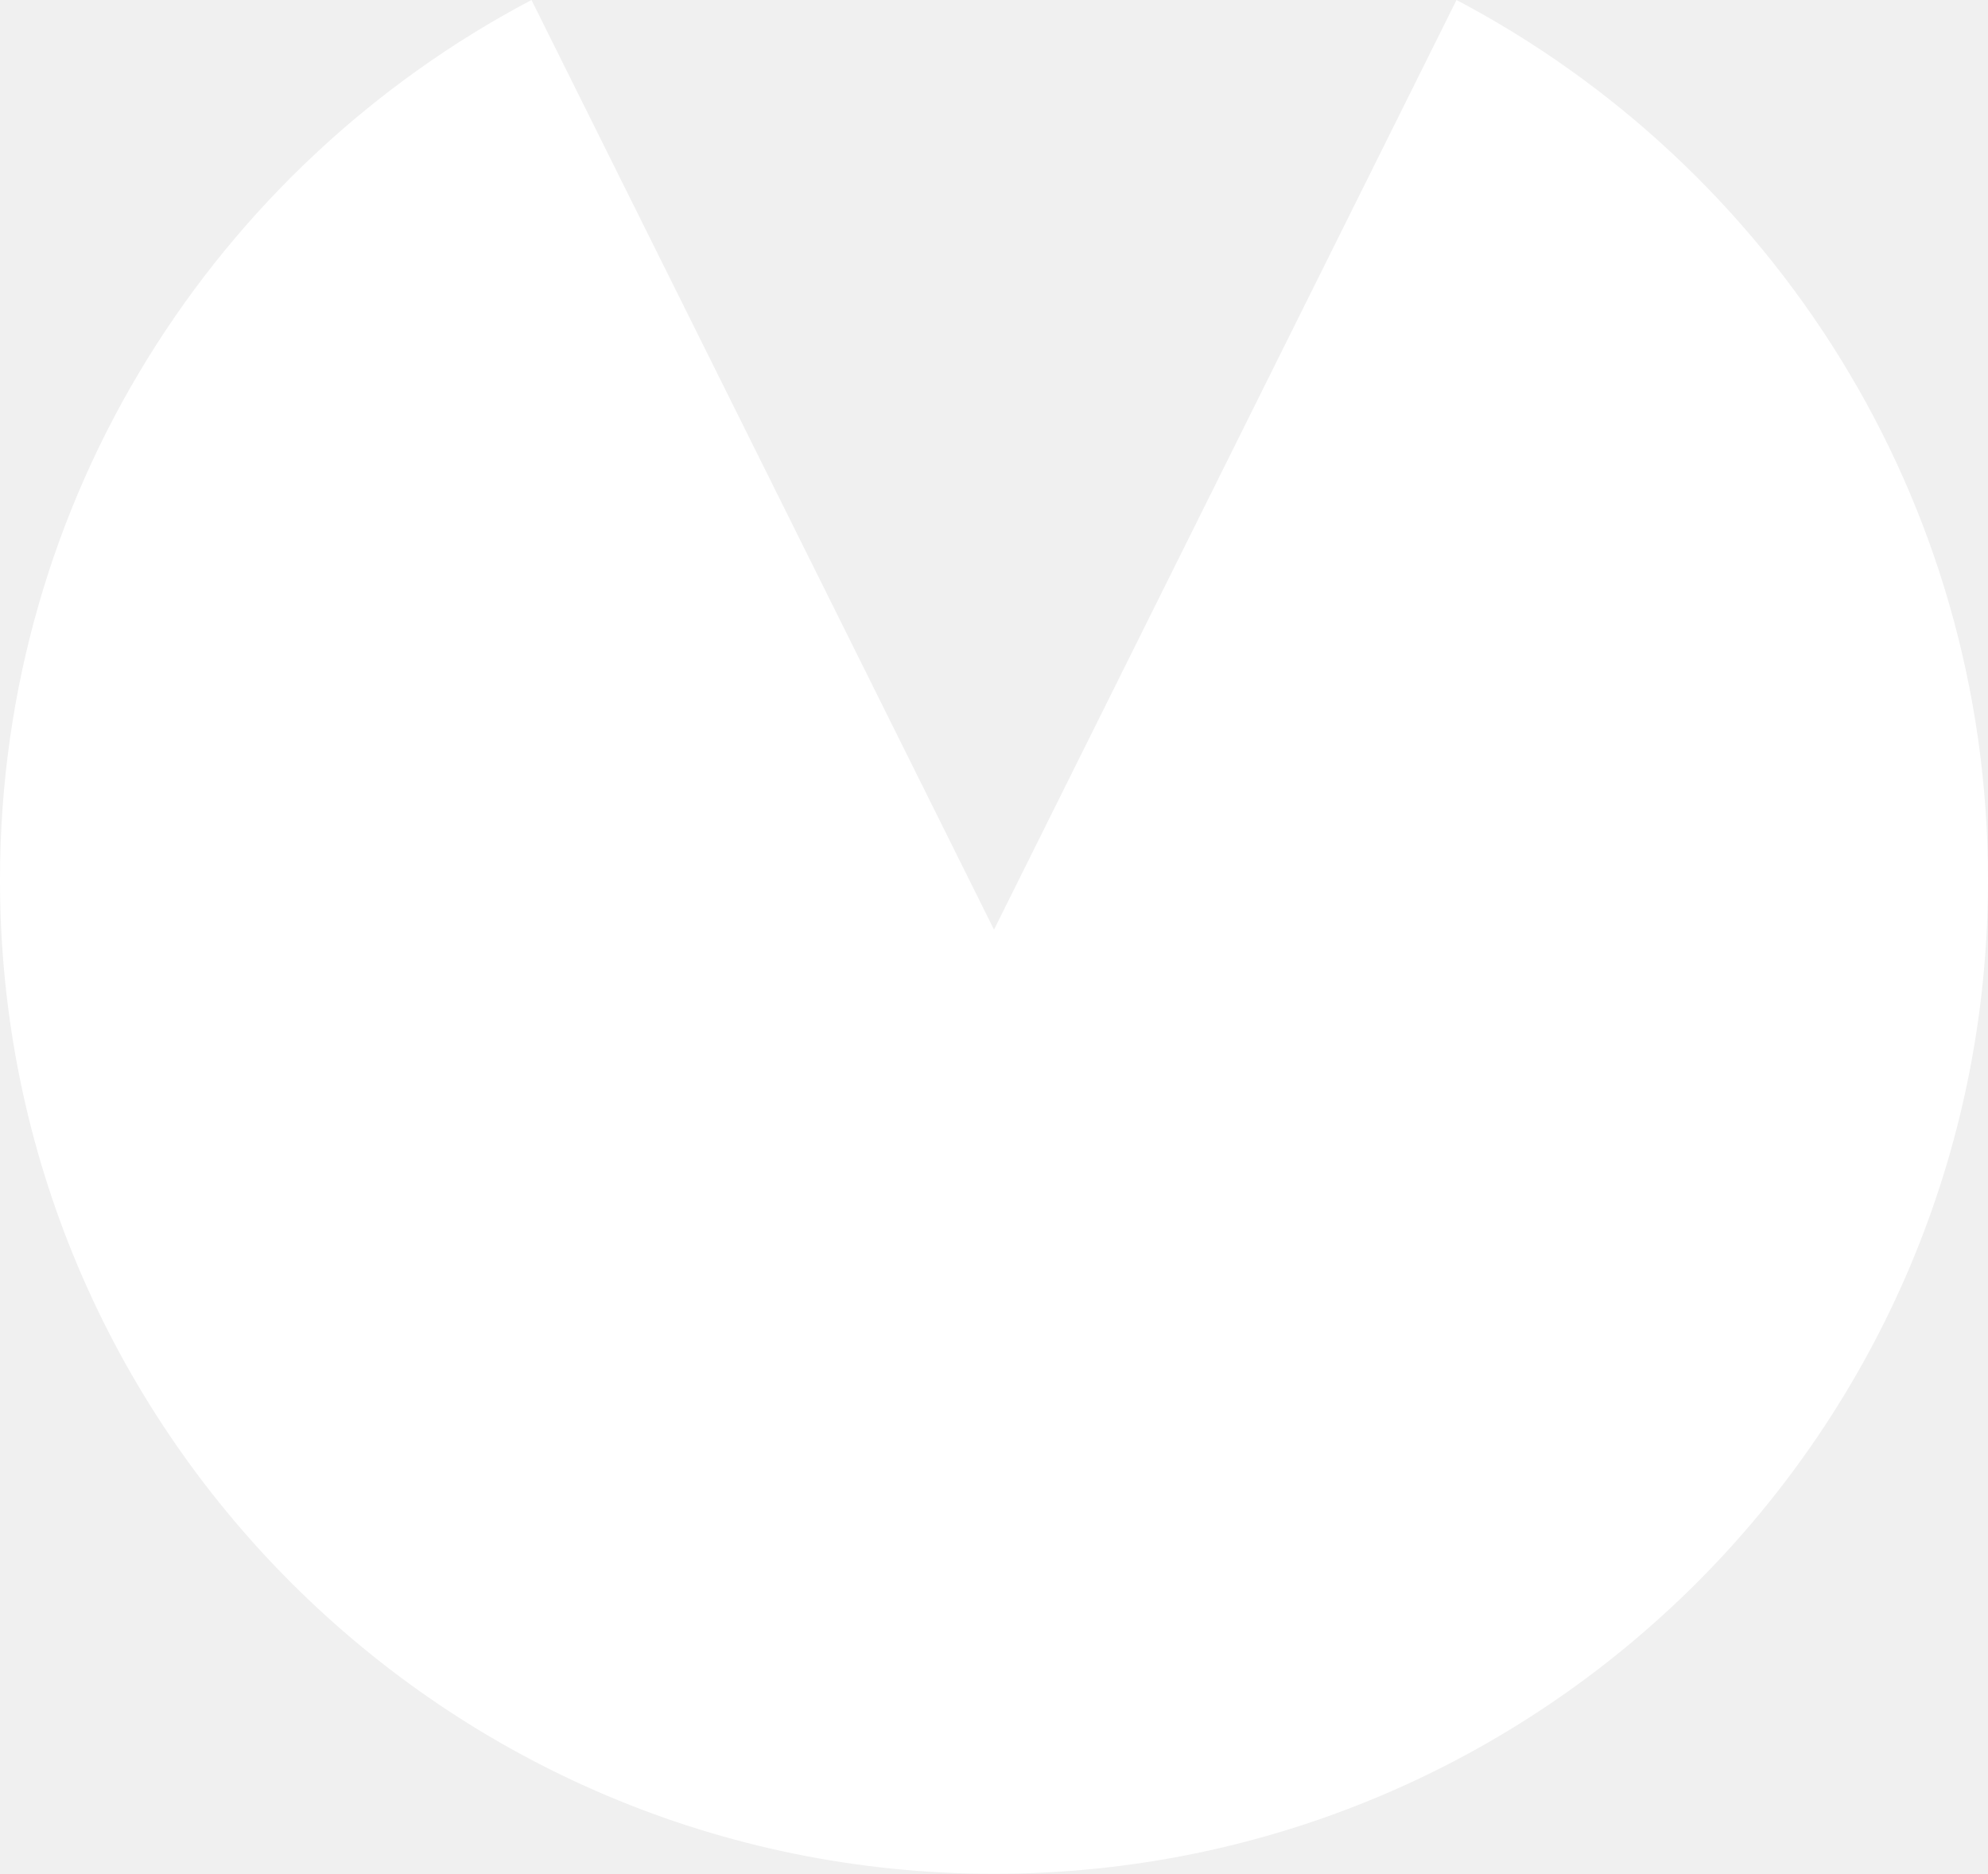
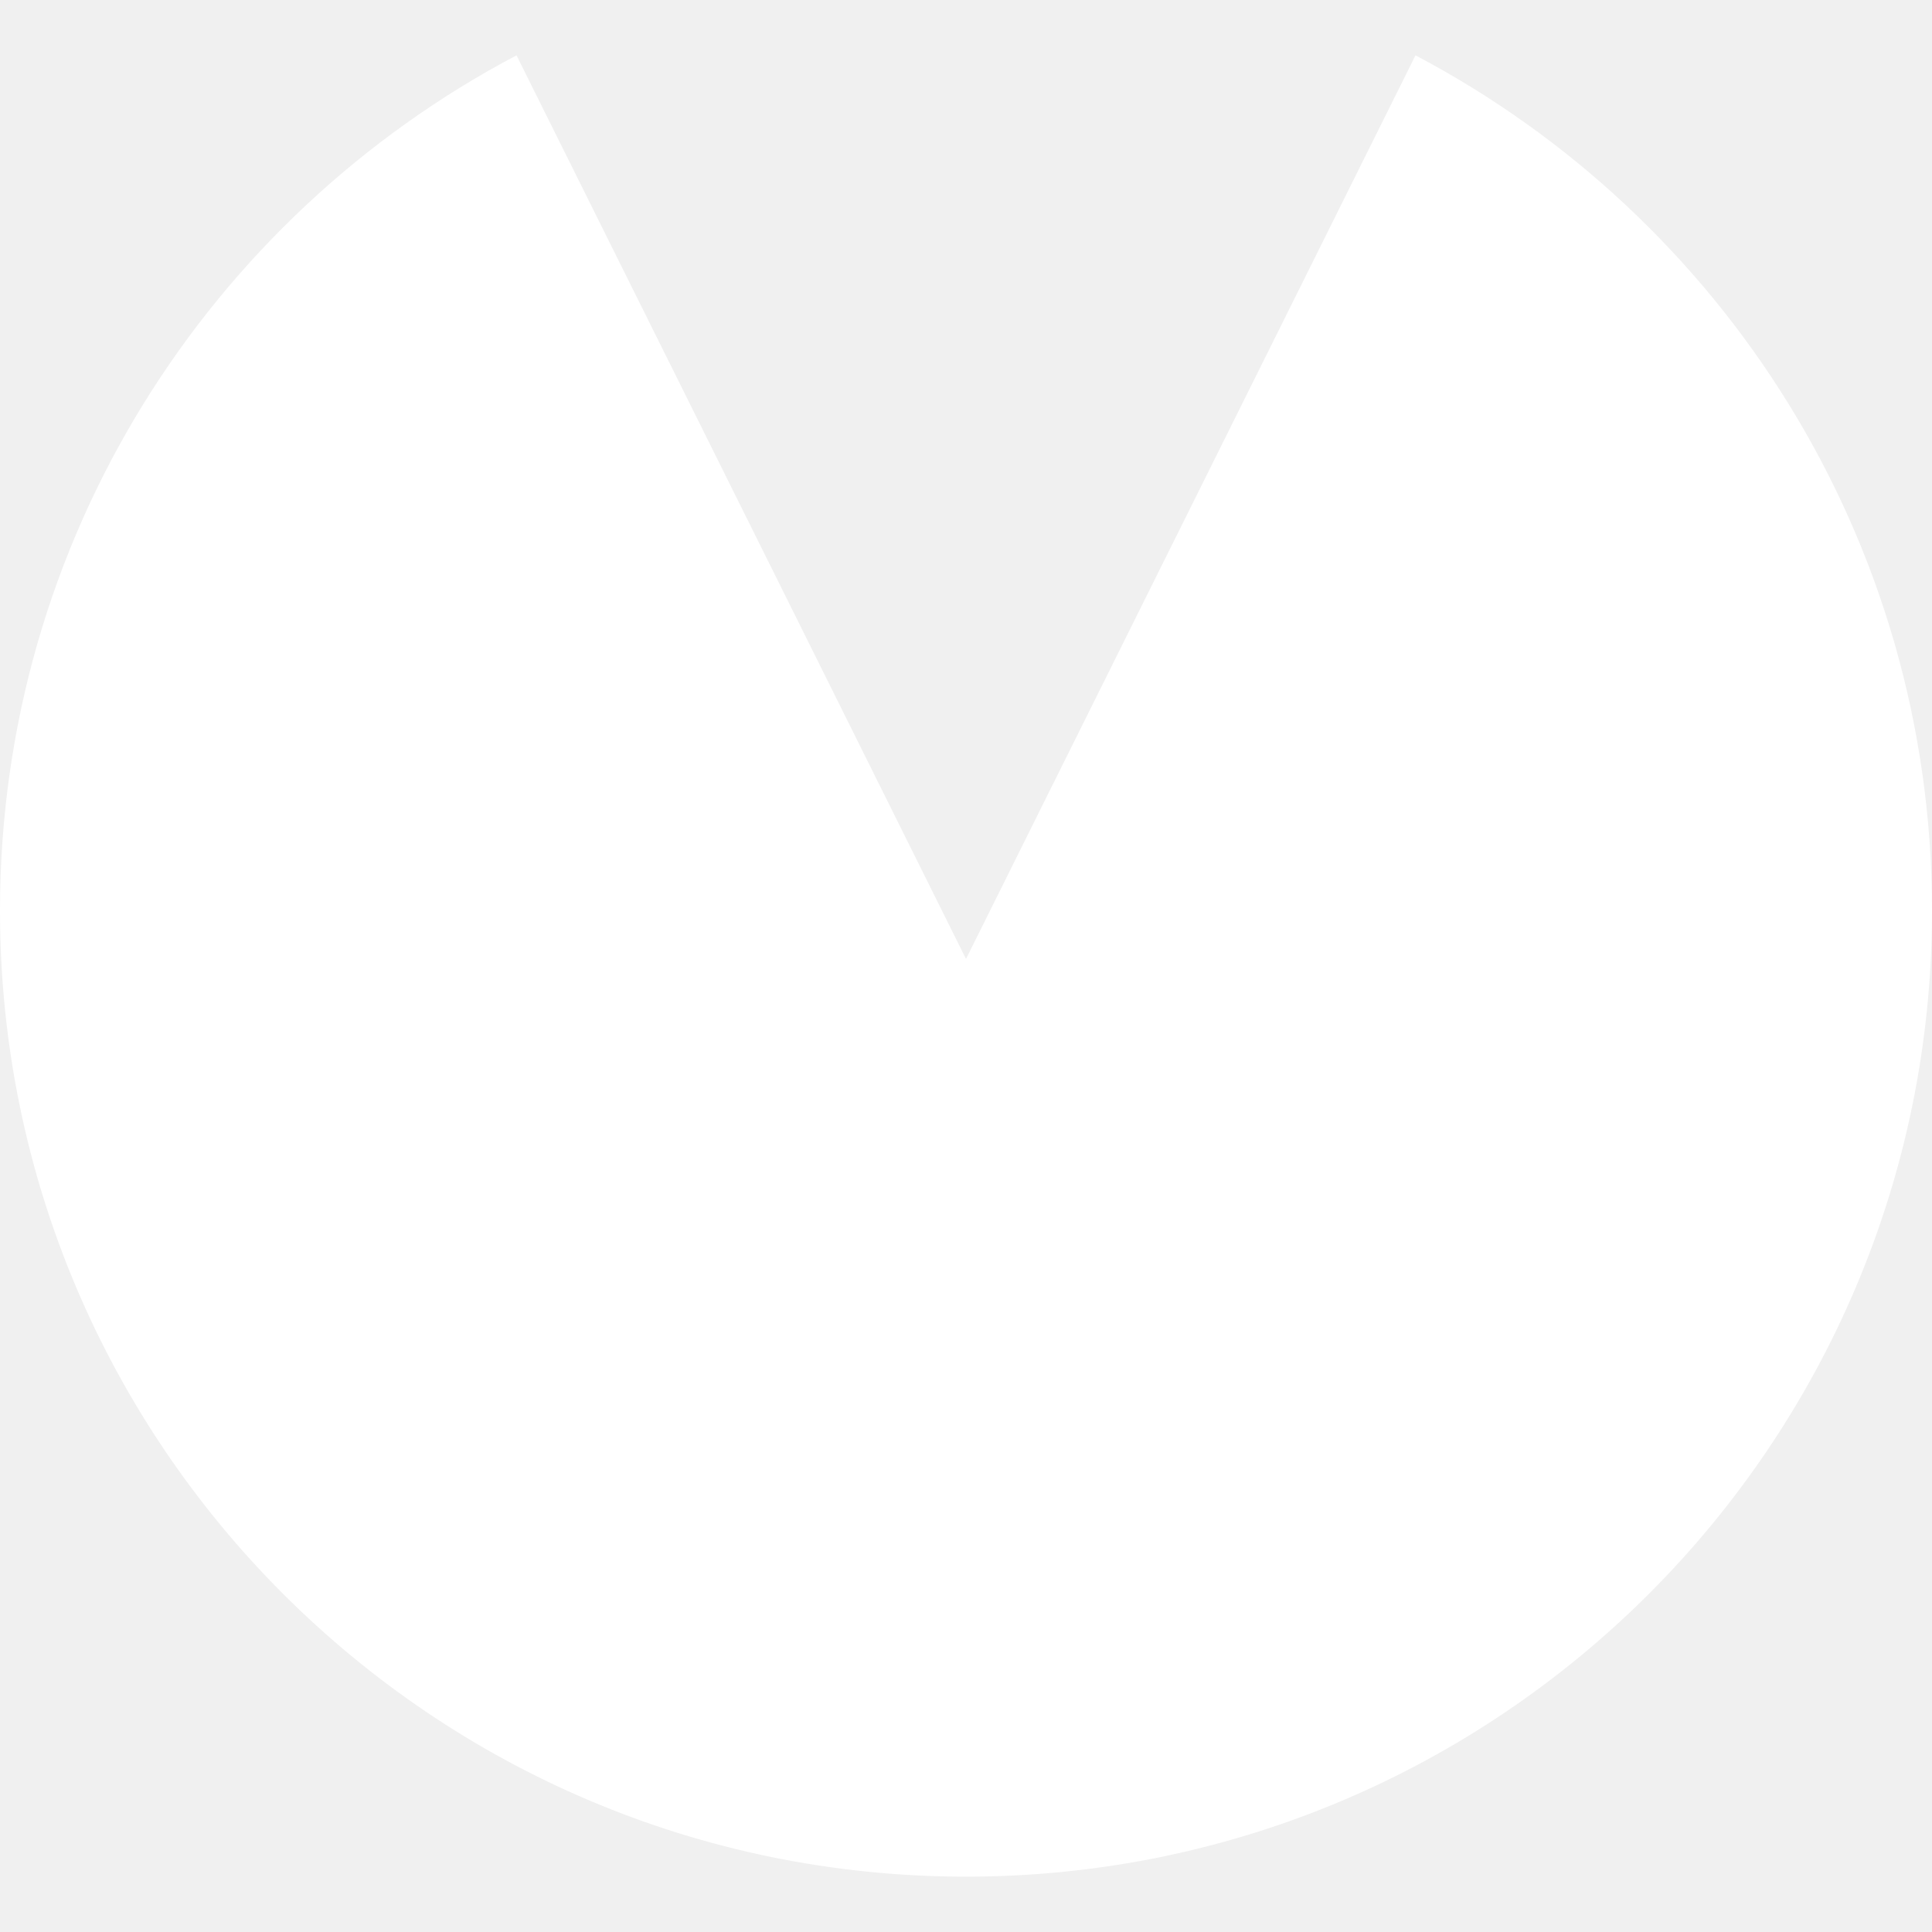
- <svg xmlns="http://www.w3.org/2000/svg" preserveAspectRatio="none" overflow="visible" style="display: block;" width="40" height="37.708" viewBox="0 0 40 37.708" fill="none">
+ <svg xmlns="http://www.w3.org/2000/svg" preserveAspectRatio="none" overflow="visible" style="display: block;" width="40" height="40" viewBox="0 -1.146 40 40" fill="none">
  <path id="Combined Shape" fill-rule="evenodd" clip-rule="evenodd" d="M10.694 0L20 18.708L29.306 4.74611e-08C35.664 3.349 40 10.022 40 17.708C40 28.753 31.046 37.708 20 37.708C8.954 37.708 0 28.753 0 17.708C0 10.022 4.335 3.349 10.694 0Z" fill="white" />
</svg>
